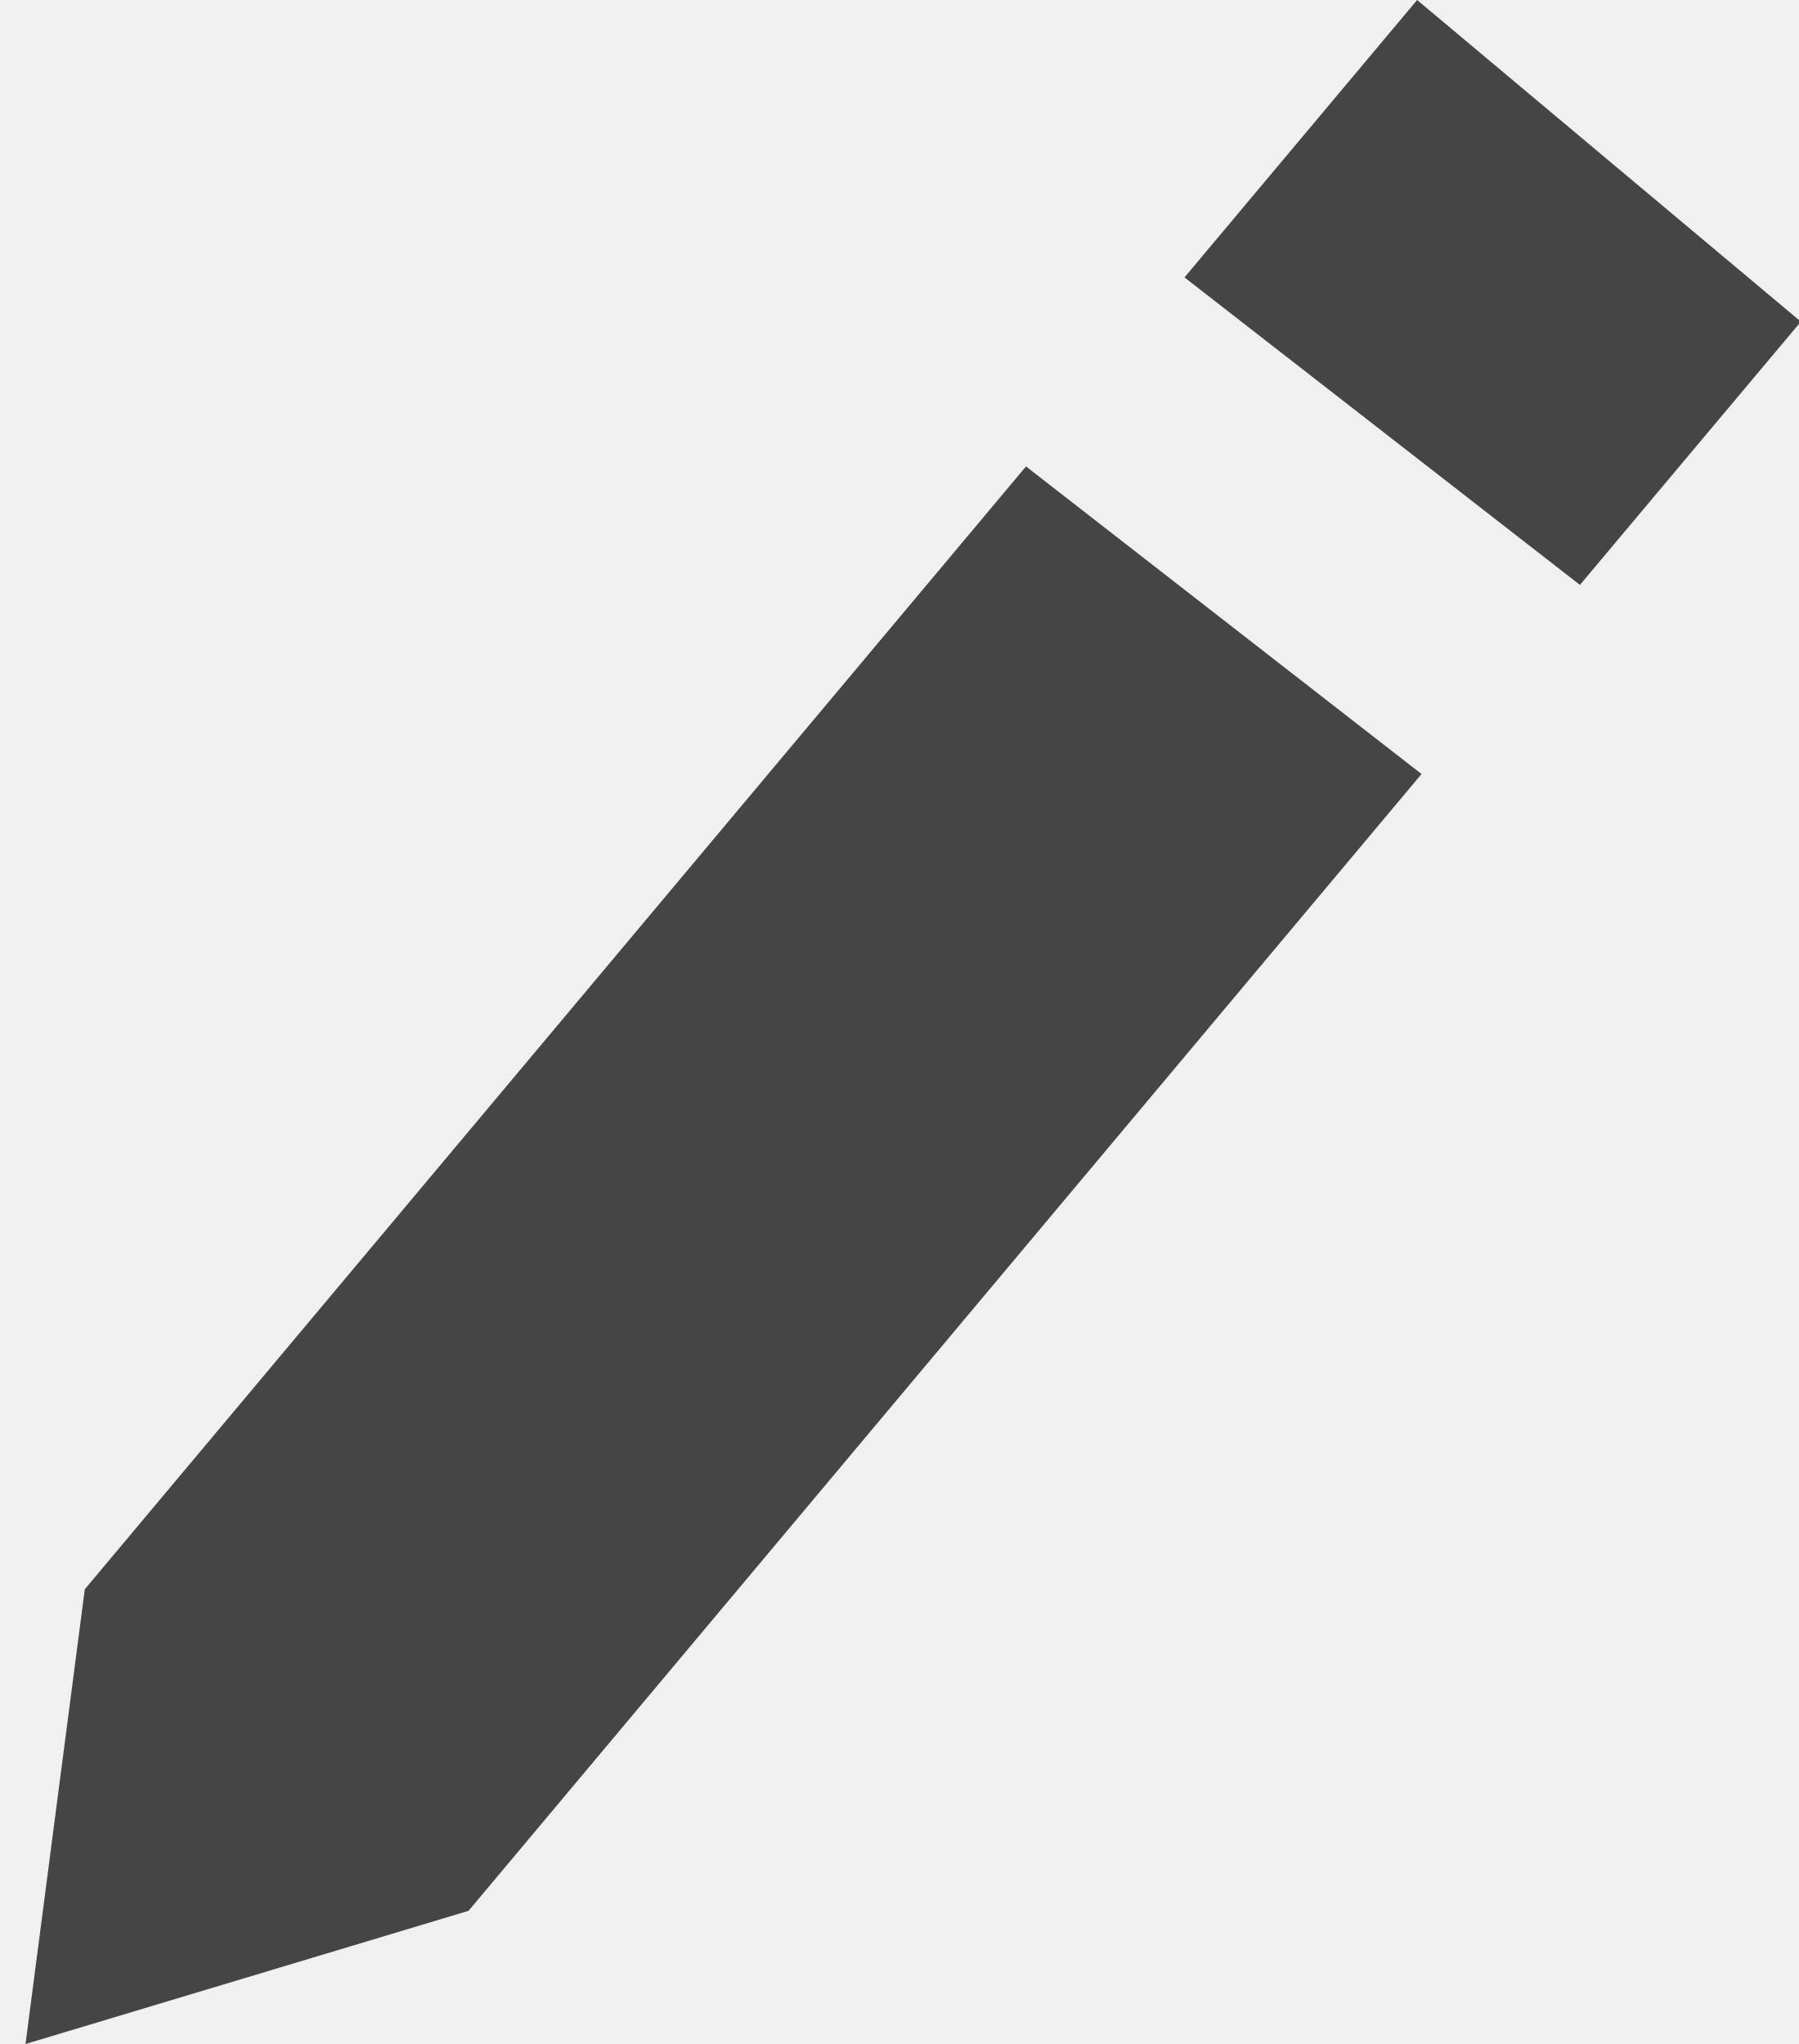
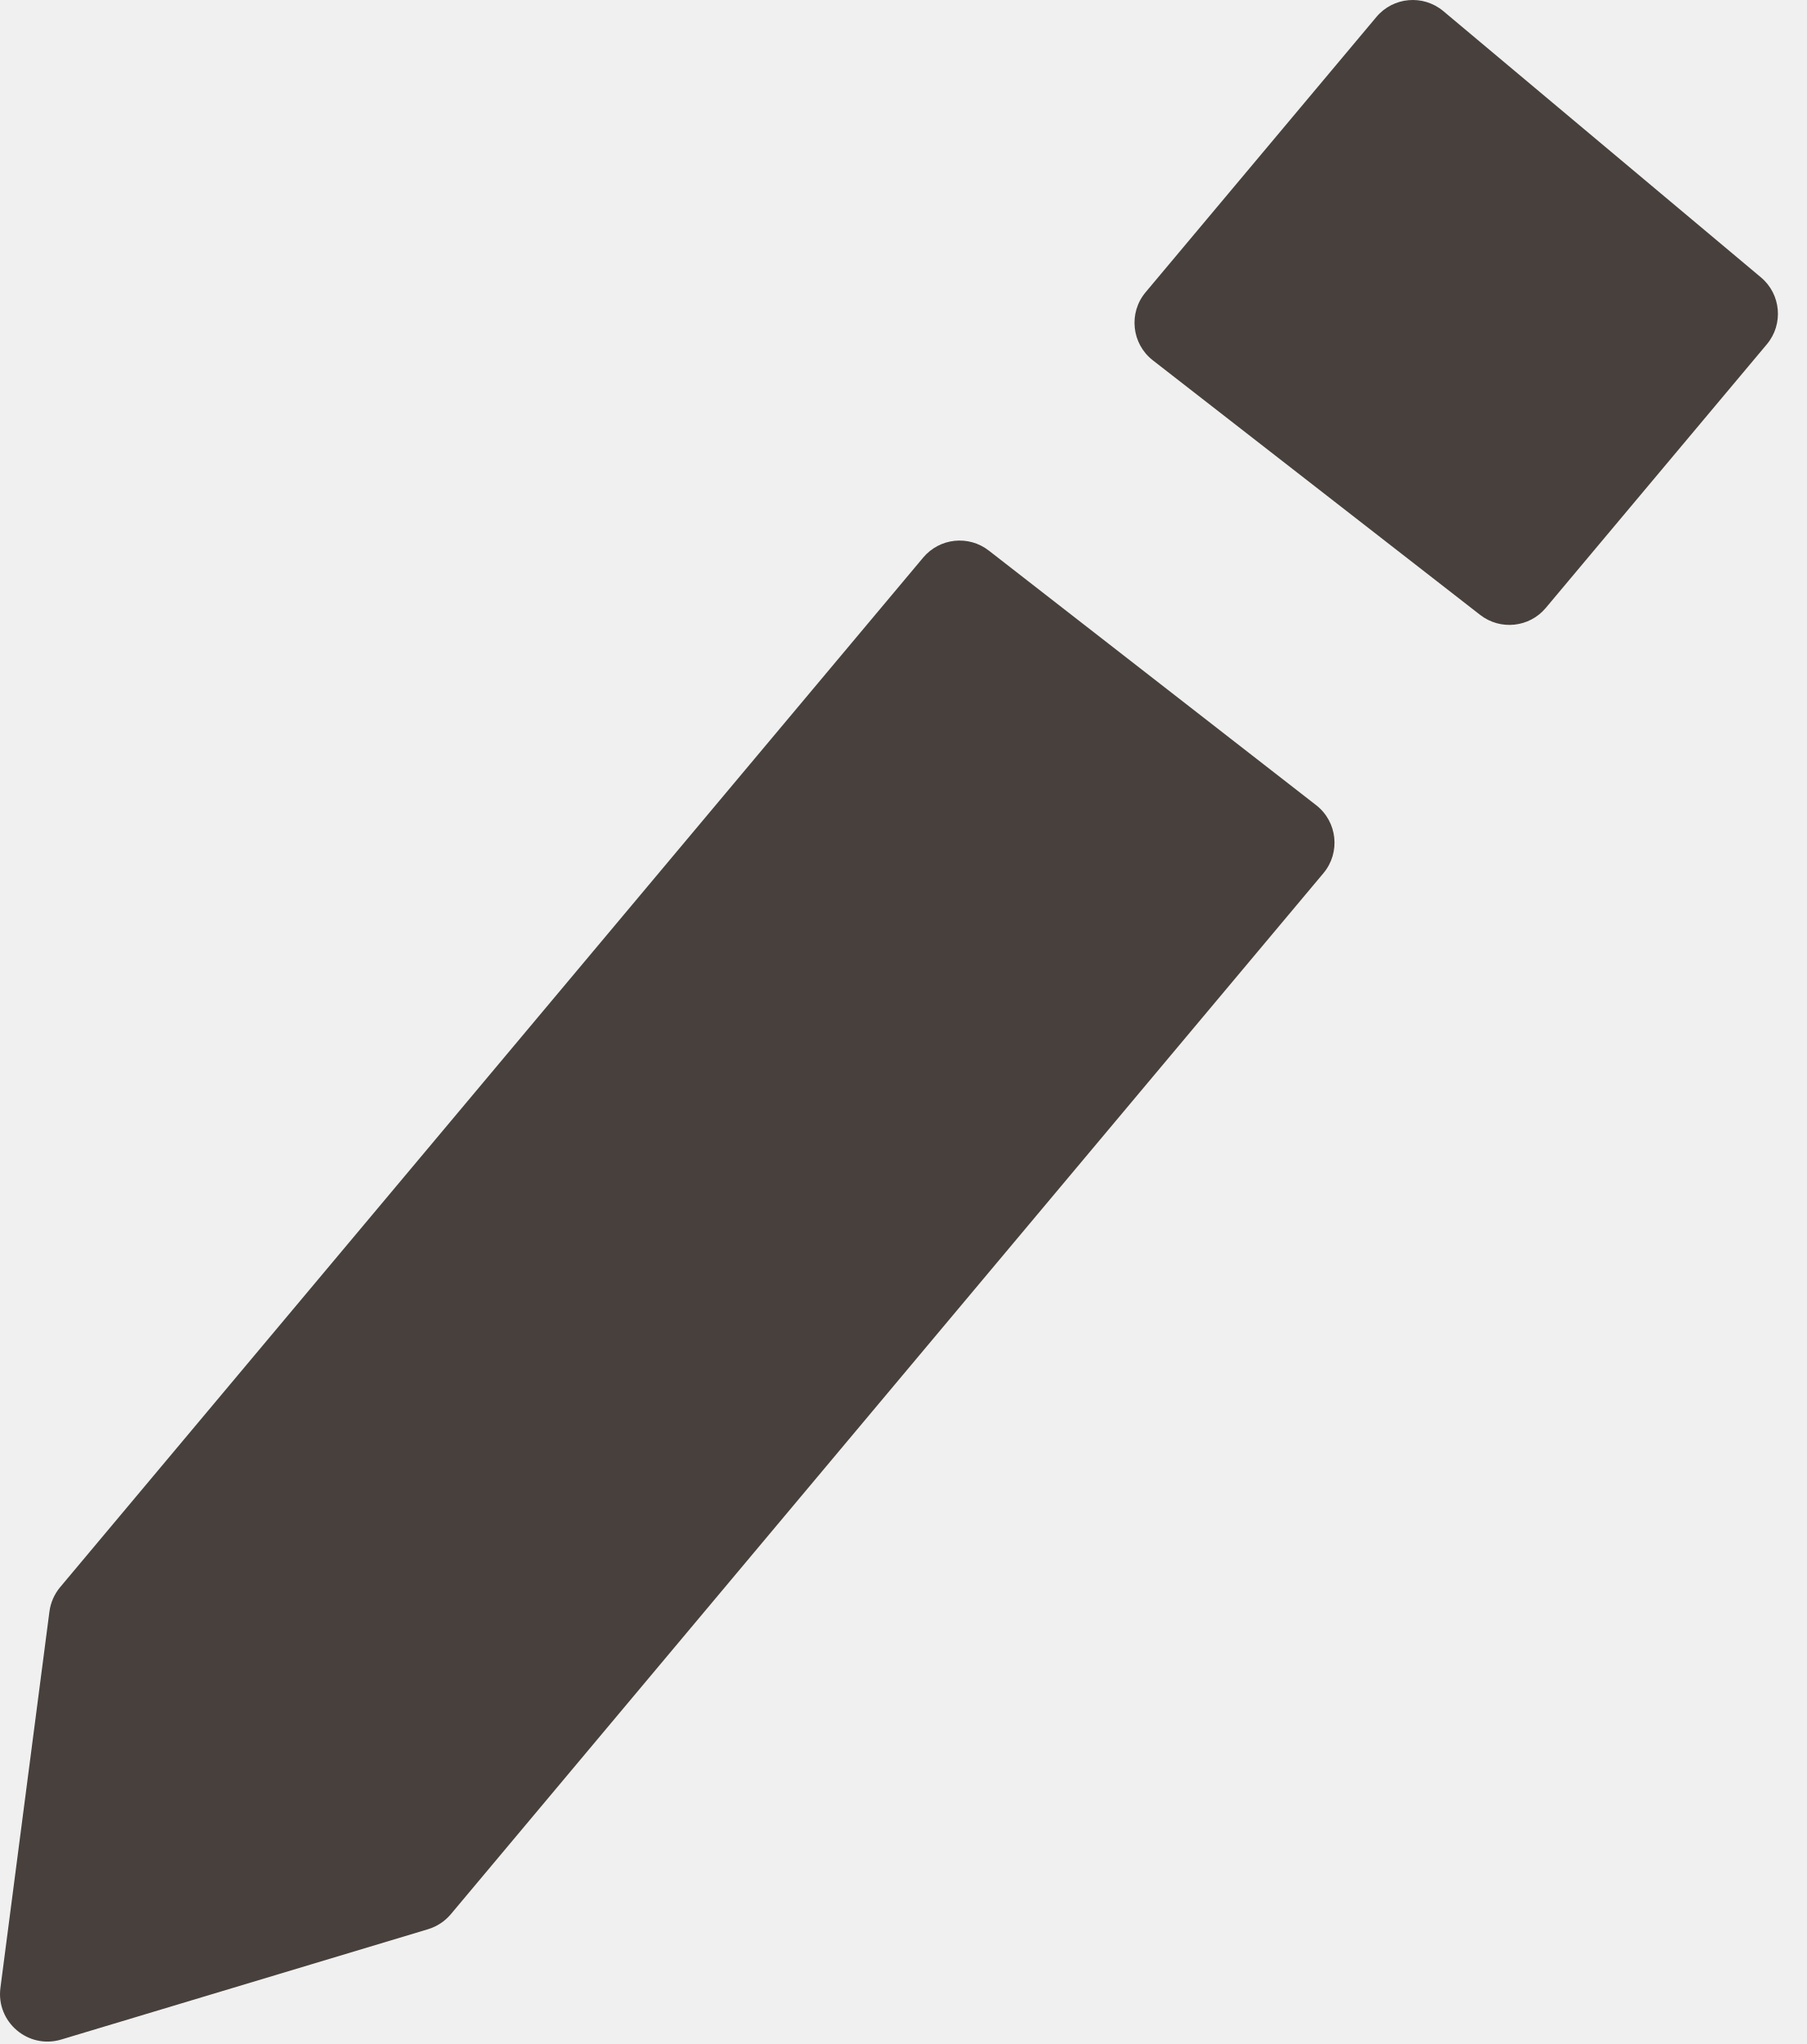
- <svg xmlns="http://www.w3.org/2000/svg" width="22" height="25" viewBox="0 0 22 25" fill="none">
-   <g clip-path="url(#clip0_878_209)">
-     <path d="M17.384 9.467L5.73 23.371L0.312 25L1.037 19.438L12.547 5.705L17.384 9.467ZM22.023 3.934L19.321 7.154L14.485 3.393L17.33 0L22.023 3.934Z" fill="#454545" />
-   </g>
-   <defs>
-     <clipPath id="clip0_878_209">
-       <rect width="22" height="25" fill="white" />
-     </clipPath>
-   </defs>
+ <svg xmlns="http://www.w3.org/2000/svg" width="38" height="43" viewBox="0 0 38 43" fill="none">
+   <path d="M27.687 16.939C28.134 17.287 28.203 17.936 27.839 18.37L9.484 40.269C9.358 40.419 9.192 40.528 9.005 40.585L1.288 42.906C0.594 43.115 -0.085 42.538 0.009 41.819L1.04 33.903C1.065 33.714 1.143 33.536 1.265 33.39L19.42 11.73C19.766 11.317 20.376 11.252 20.801 11.583L27.687 16.939ZM37.043 5.835C37.466 6.189 37.522 6.82 37.167 7.243L32.517 12.789C32.172 13.201 31.562 13.266 31.137 12.936L24.251 7.58C23.804 7.232 23.735 6.582 24.099 6.148L28.953 0.358C29.308 -0.066 29.938 -0.121 30.362 0.234L37.043 5.835Z" fill="#47403C" />
</svg>
